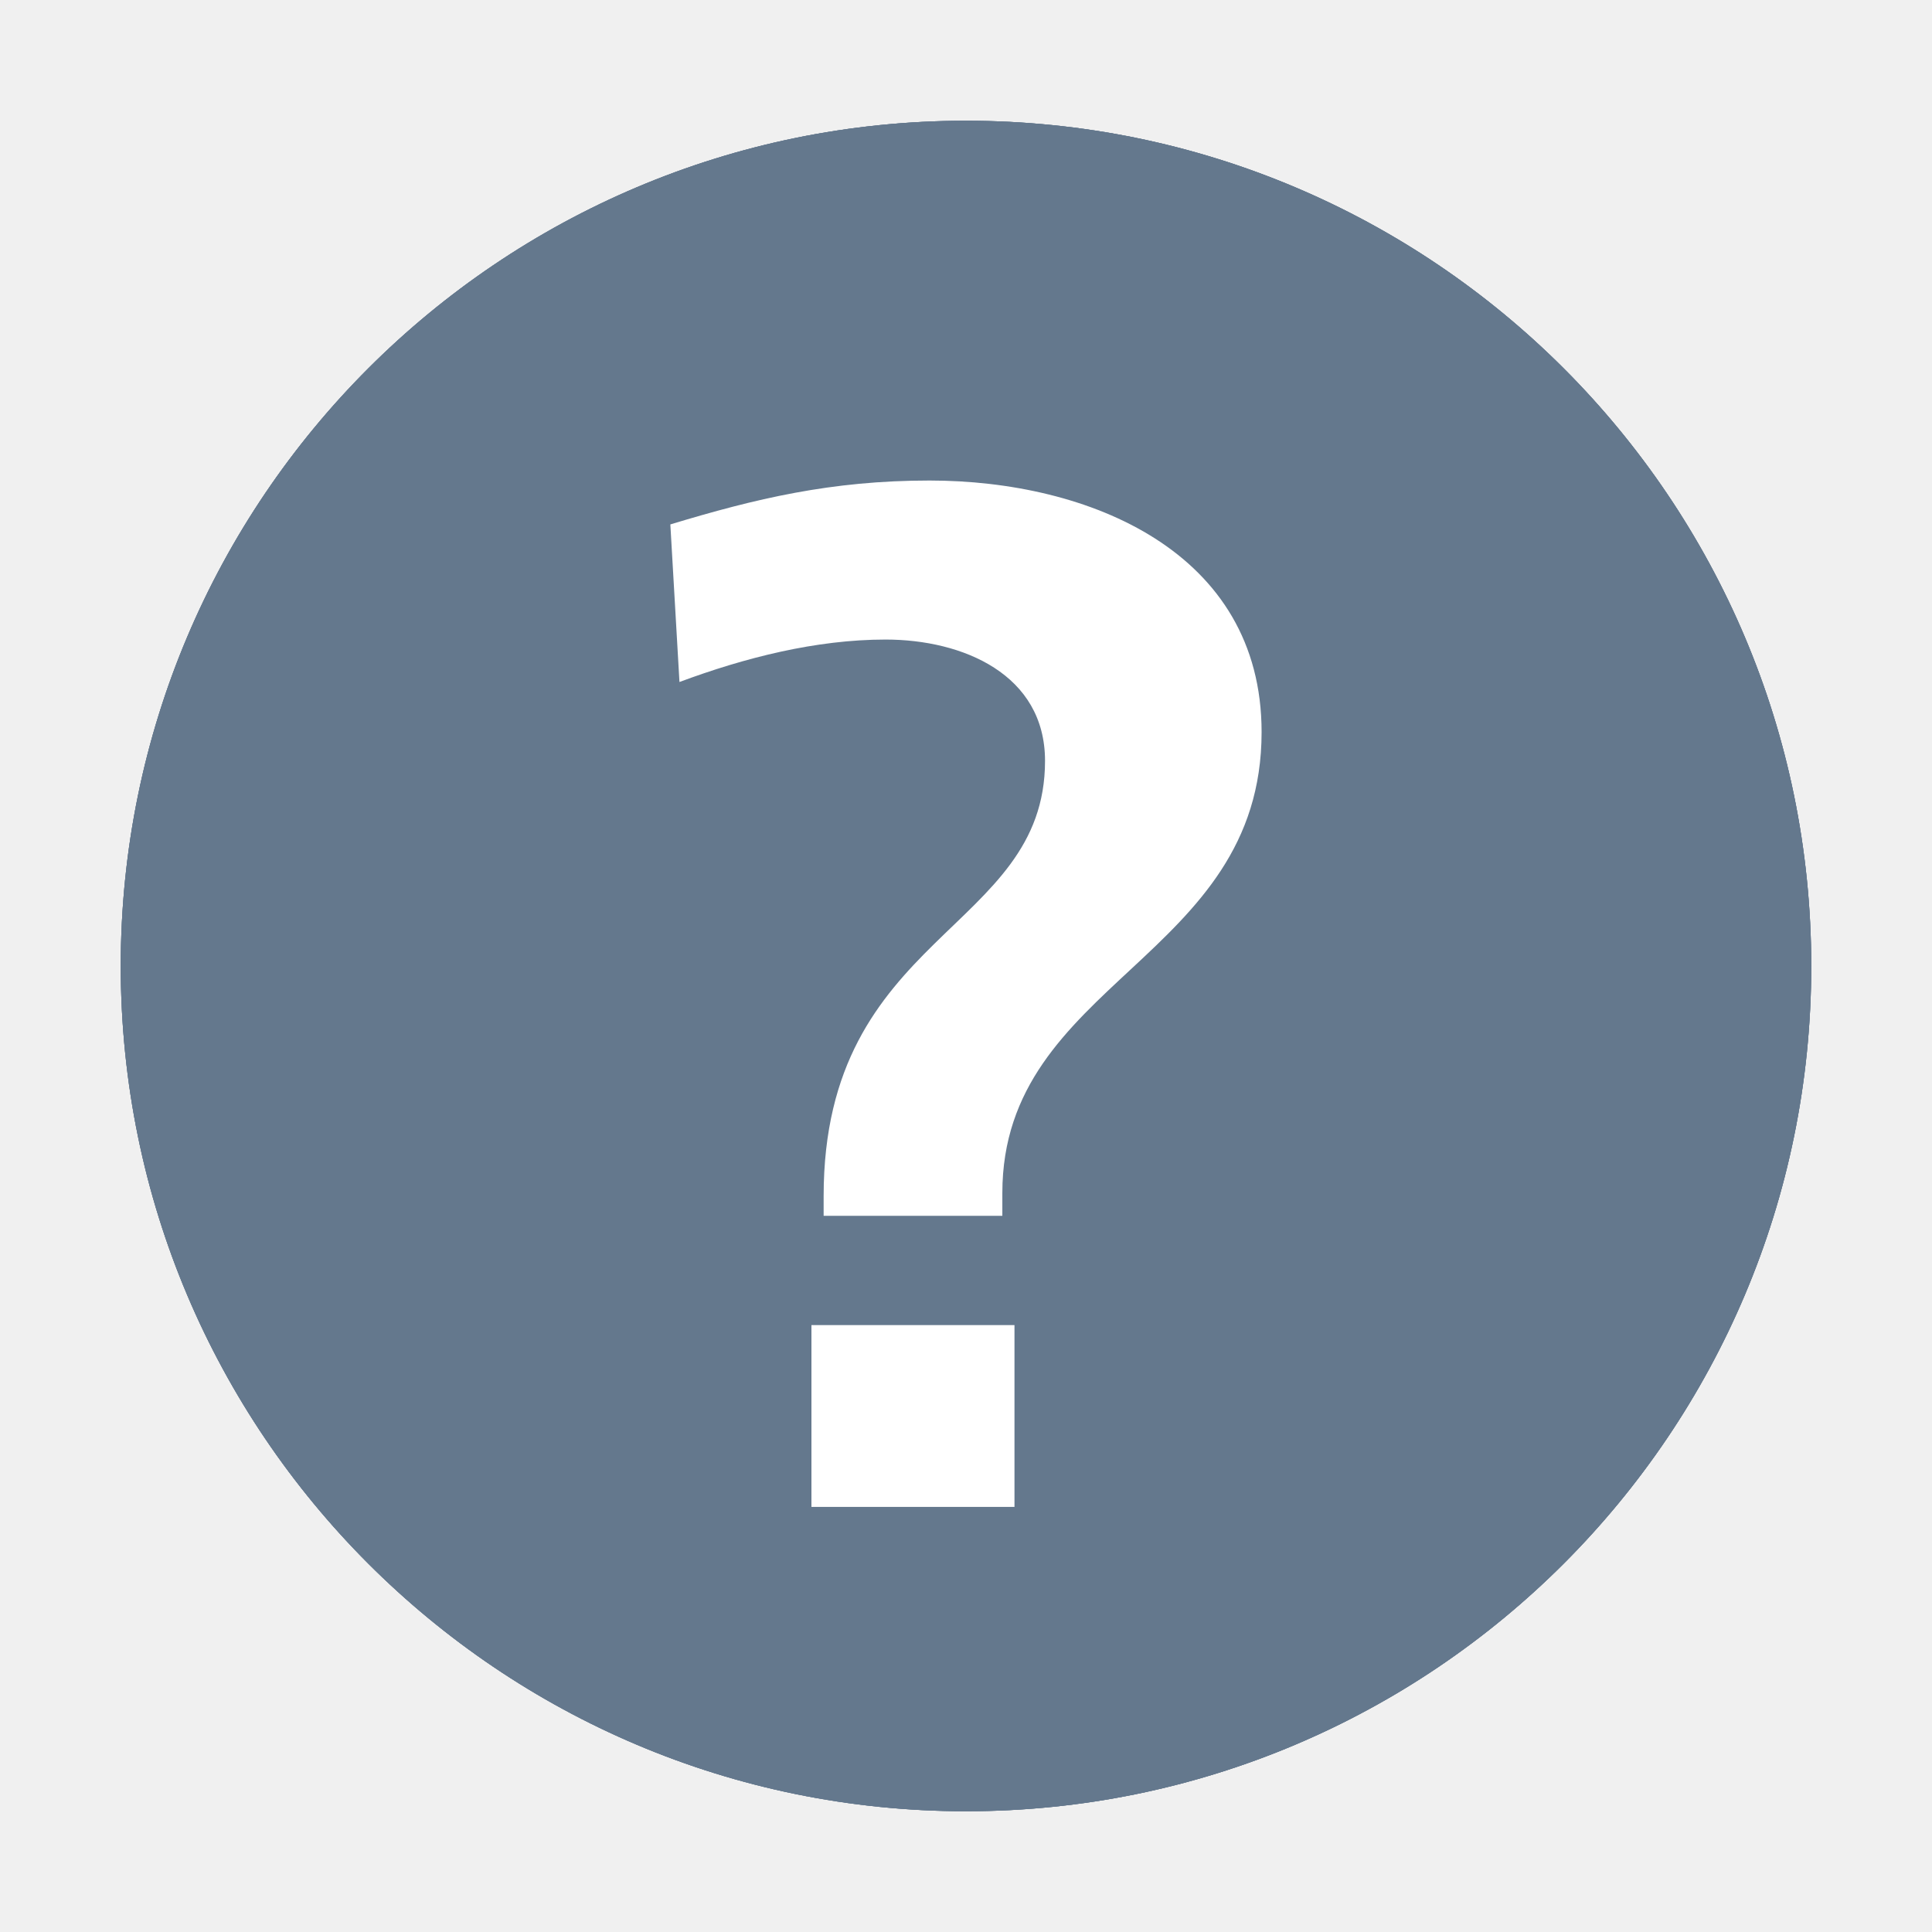
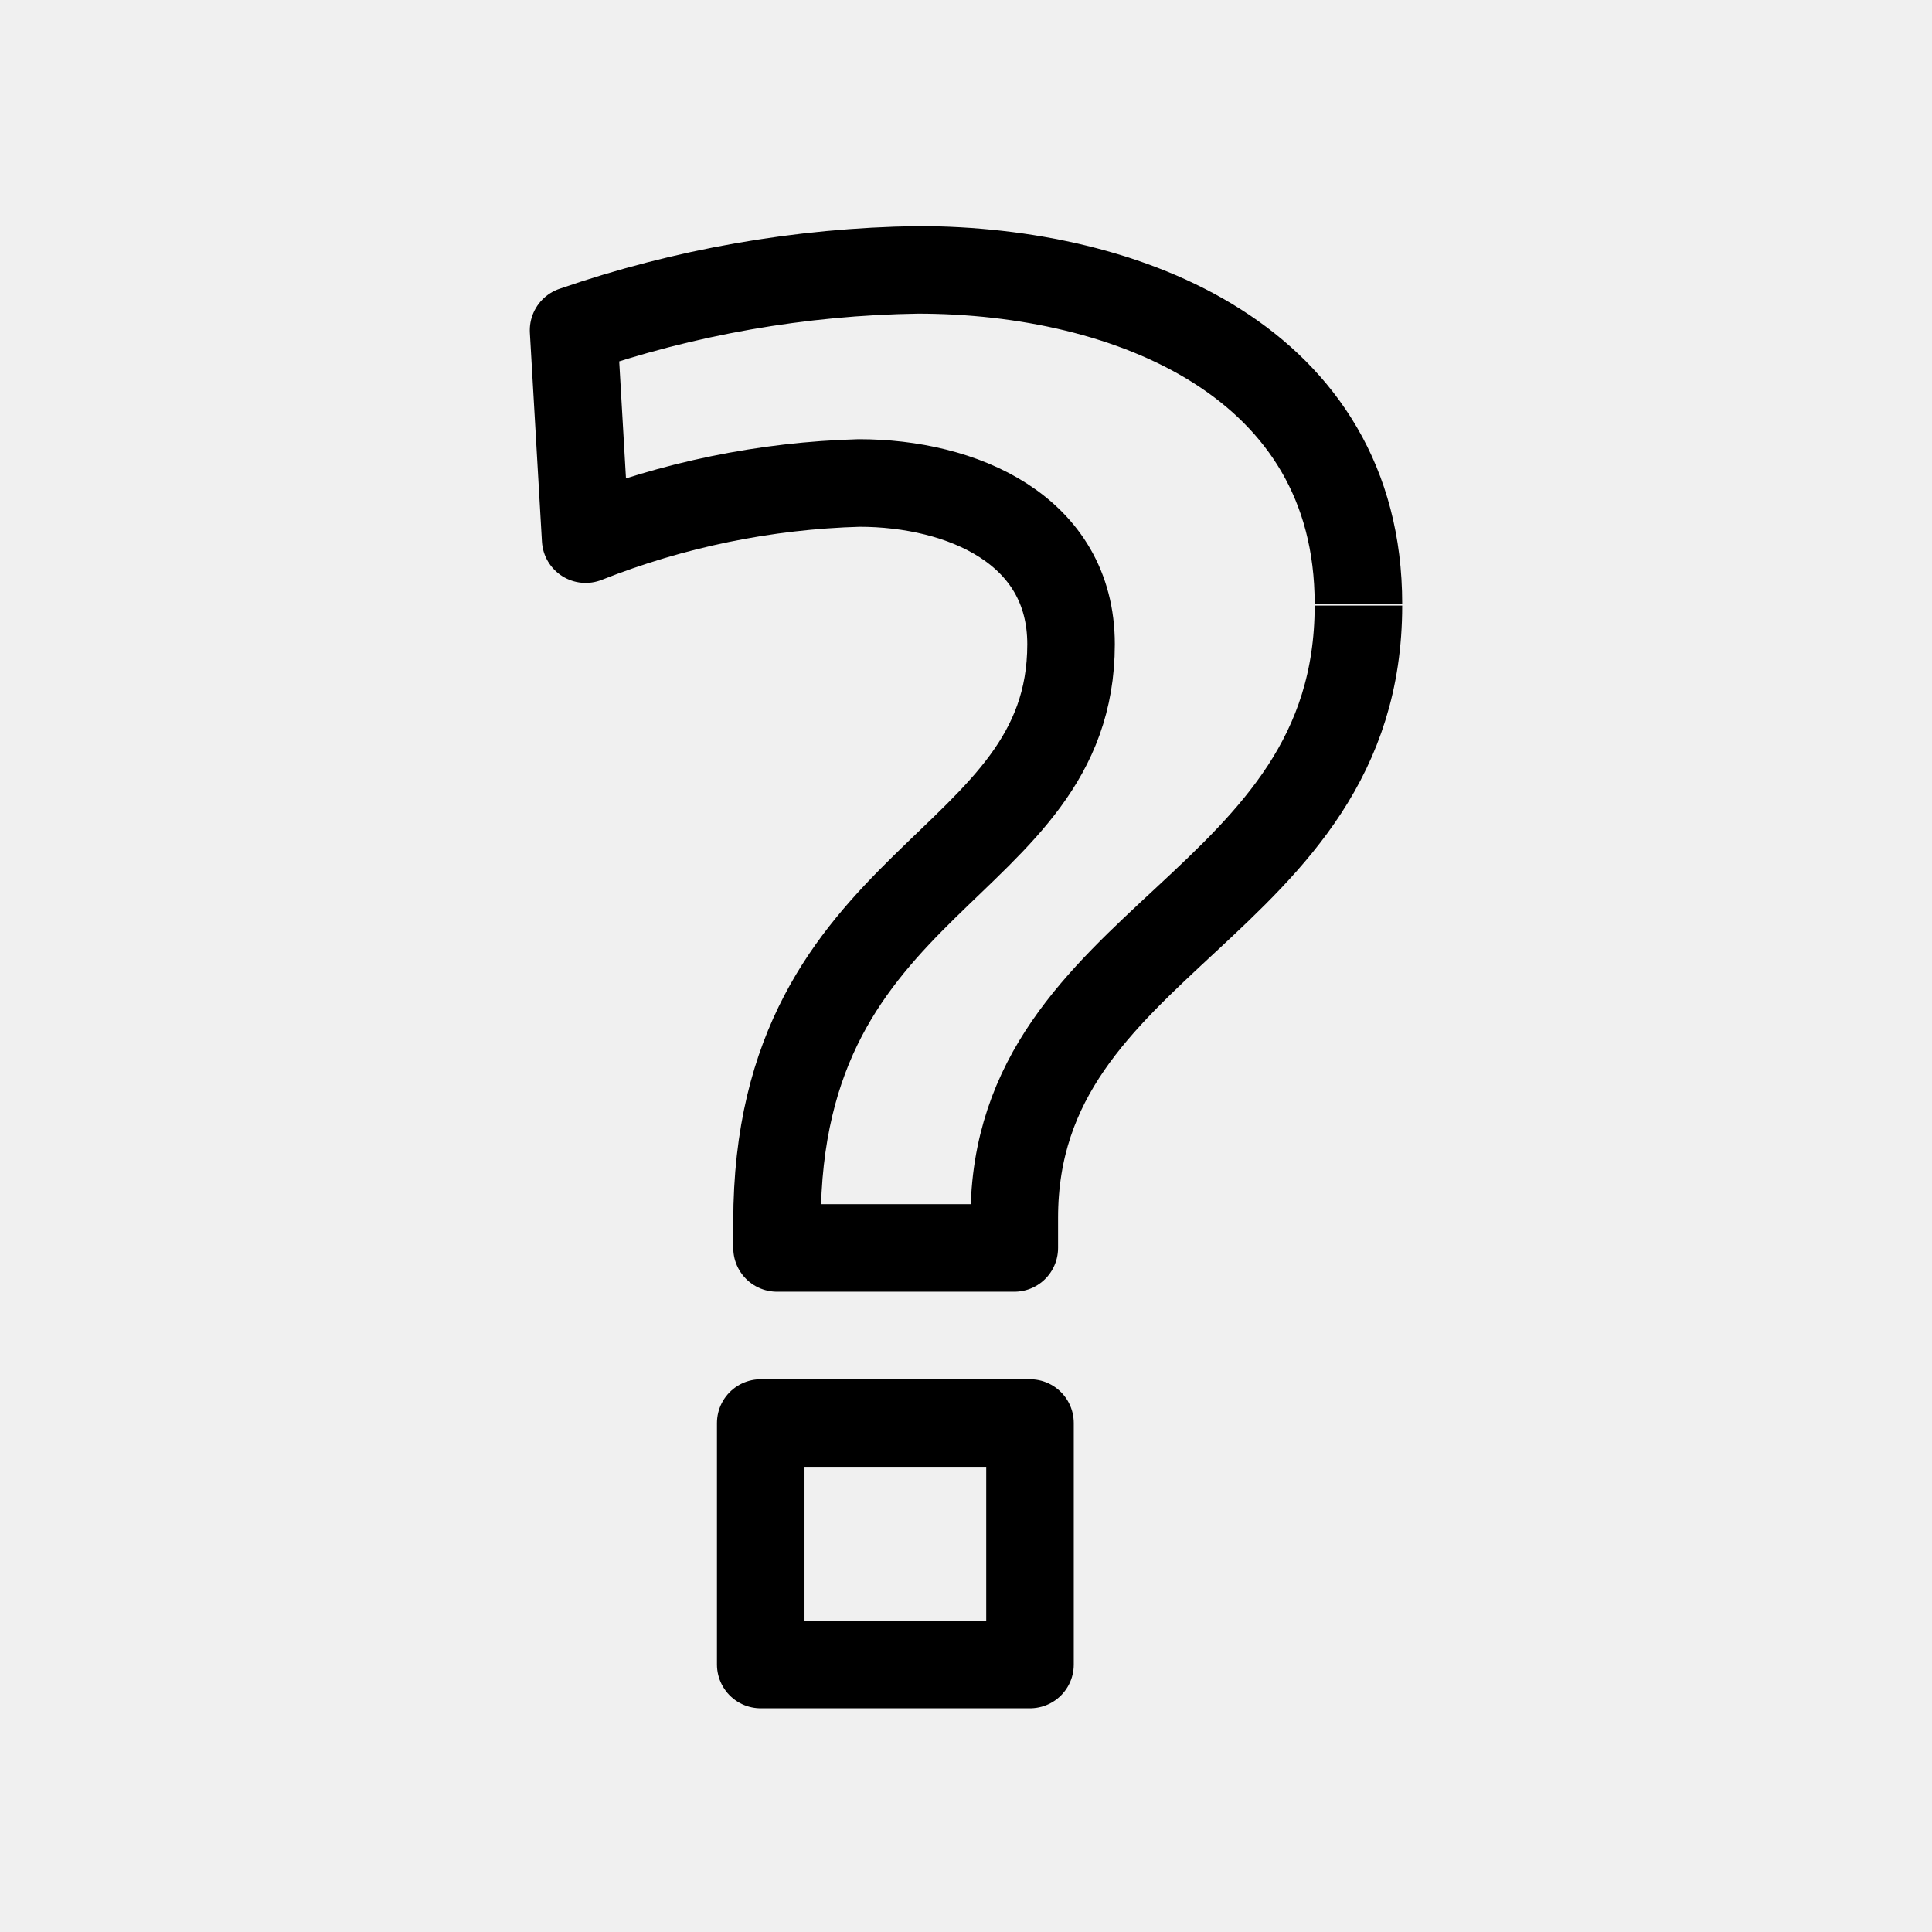
- <svg xmlns="http://www.w3.org/2000/svg" xmlns:xlink="http://www.w3.org/1999/xlink" version="1.1" id="Layer_1" x="0px" y="0px" width="32px" height="32px" viewBox="0 0 32 32" enable-background="new 0 0 32 32" xml:space="preserve">
-   <g>
-     <g>
-       <g>
-         <circle id="SVGID_1_" fill="#64788D" cx="16" cy="16" r="14" />
-       </g>
-       <g>
-         <defs>
-           <circle id="SVGID_2_" cx="16" cy="16" r="14" />
-         </defs>
-         <use xlink:href="#SVGID_2_" overflow="visible" fill="#64788D" />
-         <clipPath id="SVGID_3_">
-           <use xlink:href="#SVGID_2_" overflow="visible" />
-         </clipPath>
-         <rect x="2" y="2" clip-path="url(#SVGID_3_)" fill="#64788D" width="28" height="28" />
-       </g>
-     </g>
-   </g>
-   <g>
-     <g>
-       <g>
-         <defs>
-           <rect id="SVGID_4_" x="2" y="2" width="28" height="28" />
-         </defs>
-         <clipPath id="SVGID_5_">
-           <use xlink:href="#SVGID_4_" overflow="visible" />
-         </clipPath>
-         <path clip-path="url(#SVGID_5_)" fill="#FFFFFF" d="M16.803,21.948H13.44v3.011h3.363V21.948z M20.896,12.125     c0-2.987-2.861-4.166-5.5-4.166c-1.631,0-2.886,0.301-4.293,0.727l0.151,2.61c1.08-0.402,2.26-0.703,3.414-0.703     c1.28,0,2.641,0.577,2.641,2.009c0,2.839-3.667,2.839-3.667,7.21v0.326h2.96v-0.378C16.602,16.245,20.896,15.893,20.896,12.125" />
-       </g>
-     </g>
-   </g>
+ <svg xmlns="http://www.w3.org/2000/svg" id="cat-pg" viewBox="0 0 32 32">
+   <defs>
+     <style>.cls-1{fill:none;stroke:#000;stroke-linejoin:round;stroke-width:1.45px;}</style>
+   </defs>
+   <rect class="cls-1" x="12.6" y="23.57" width="4.46" height="4" />
+   <path class="cls-1" d="M22.5,10c0-4-3.8-5.53-7.3-5.53a18.3,18.3,0,0,0-5.7,1l.2,3.46a13.32,13.32,0,0,1,4.53-.93c1.7,0,3.51.77,3.51,2.67,0,3.77-4.87,3.77-4.87,9.57v.43H16.8v-.5c0-4.67,5.7-5.13,5.7-10.14" />
</svg>
